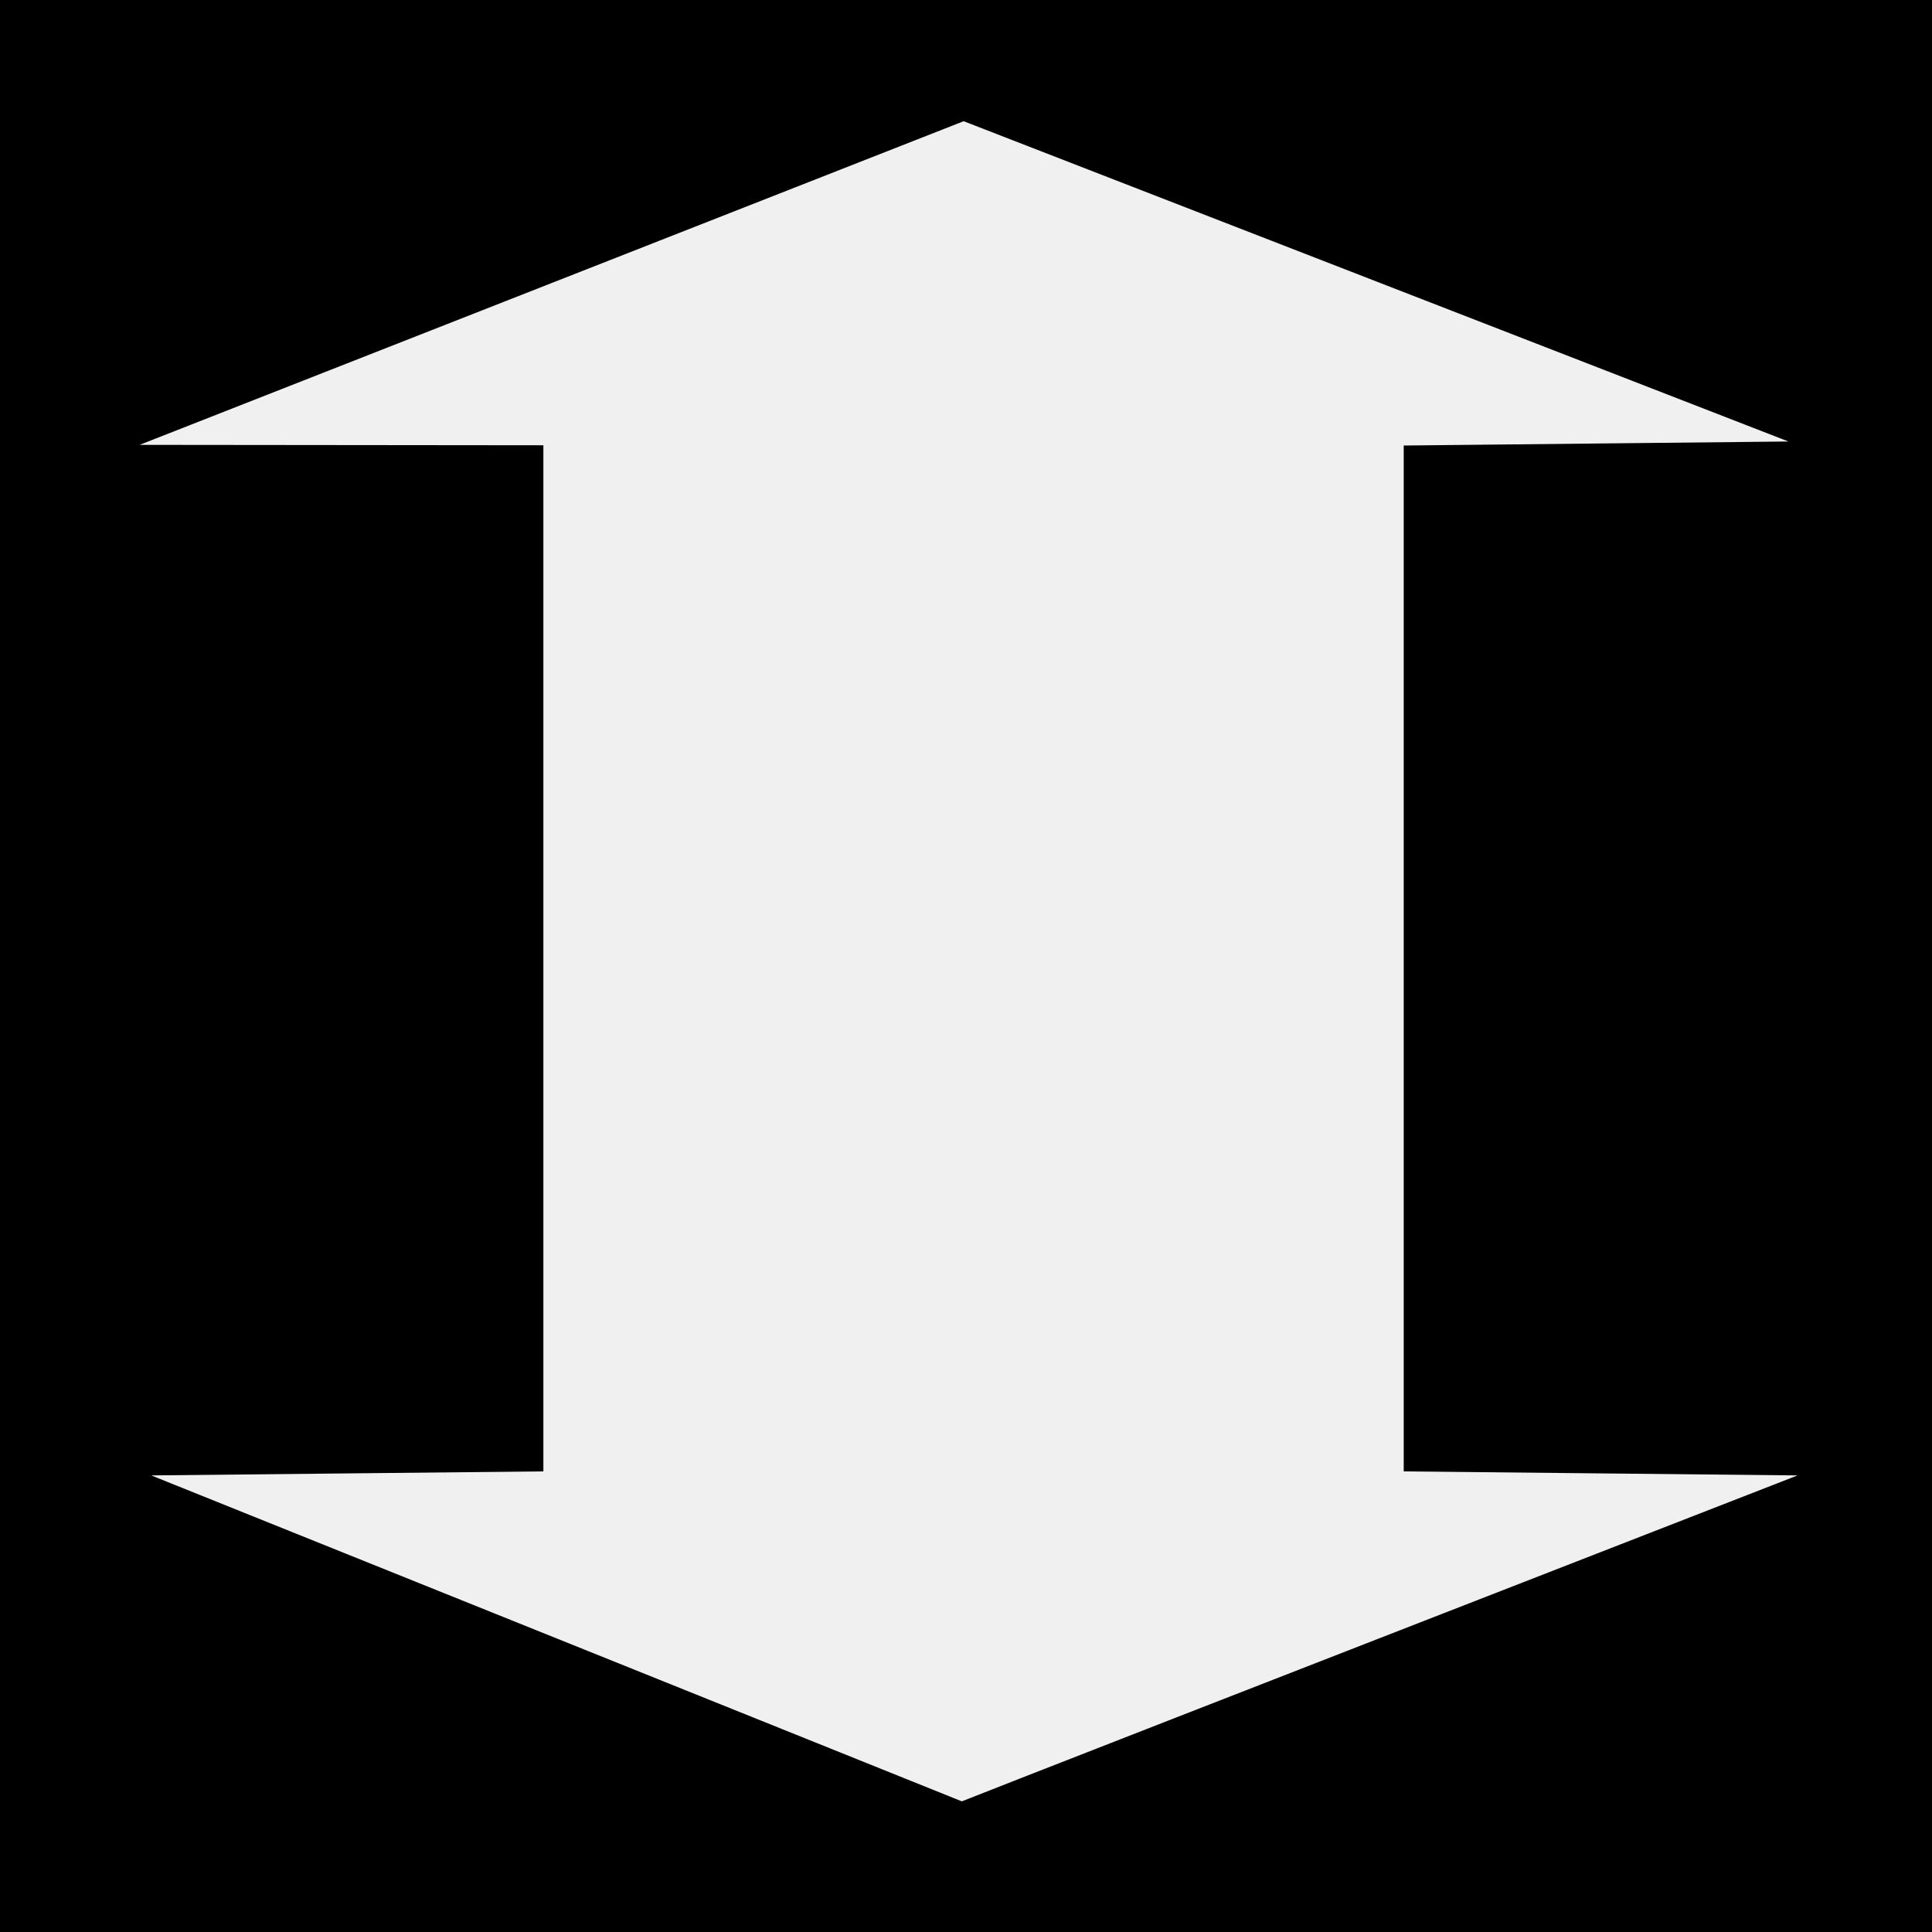
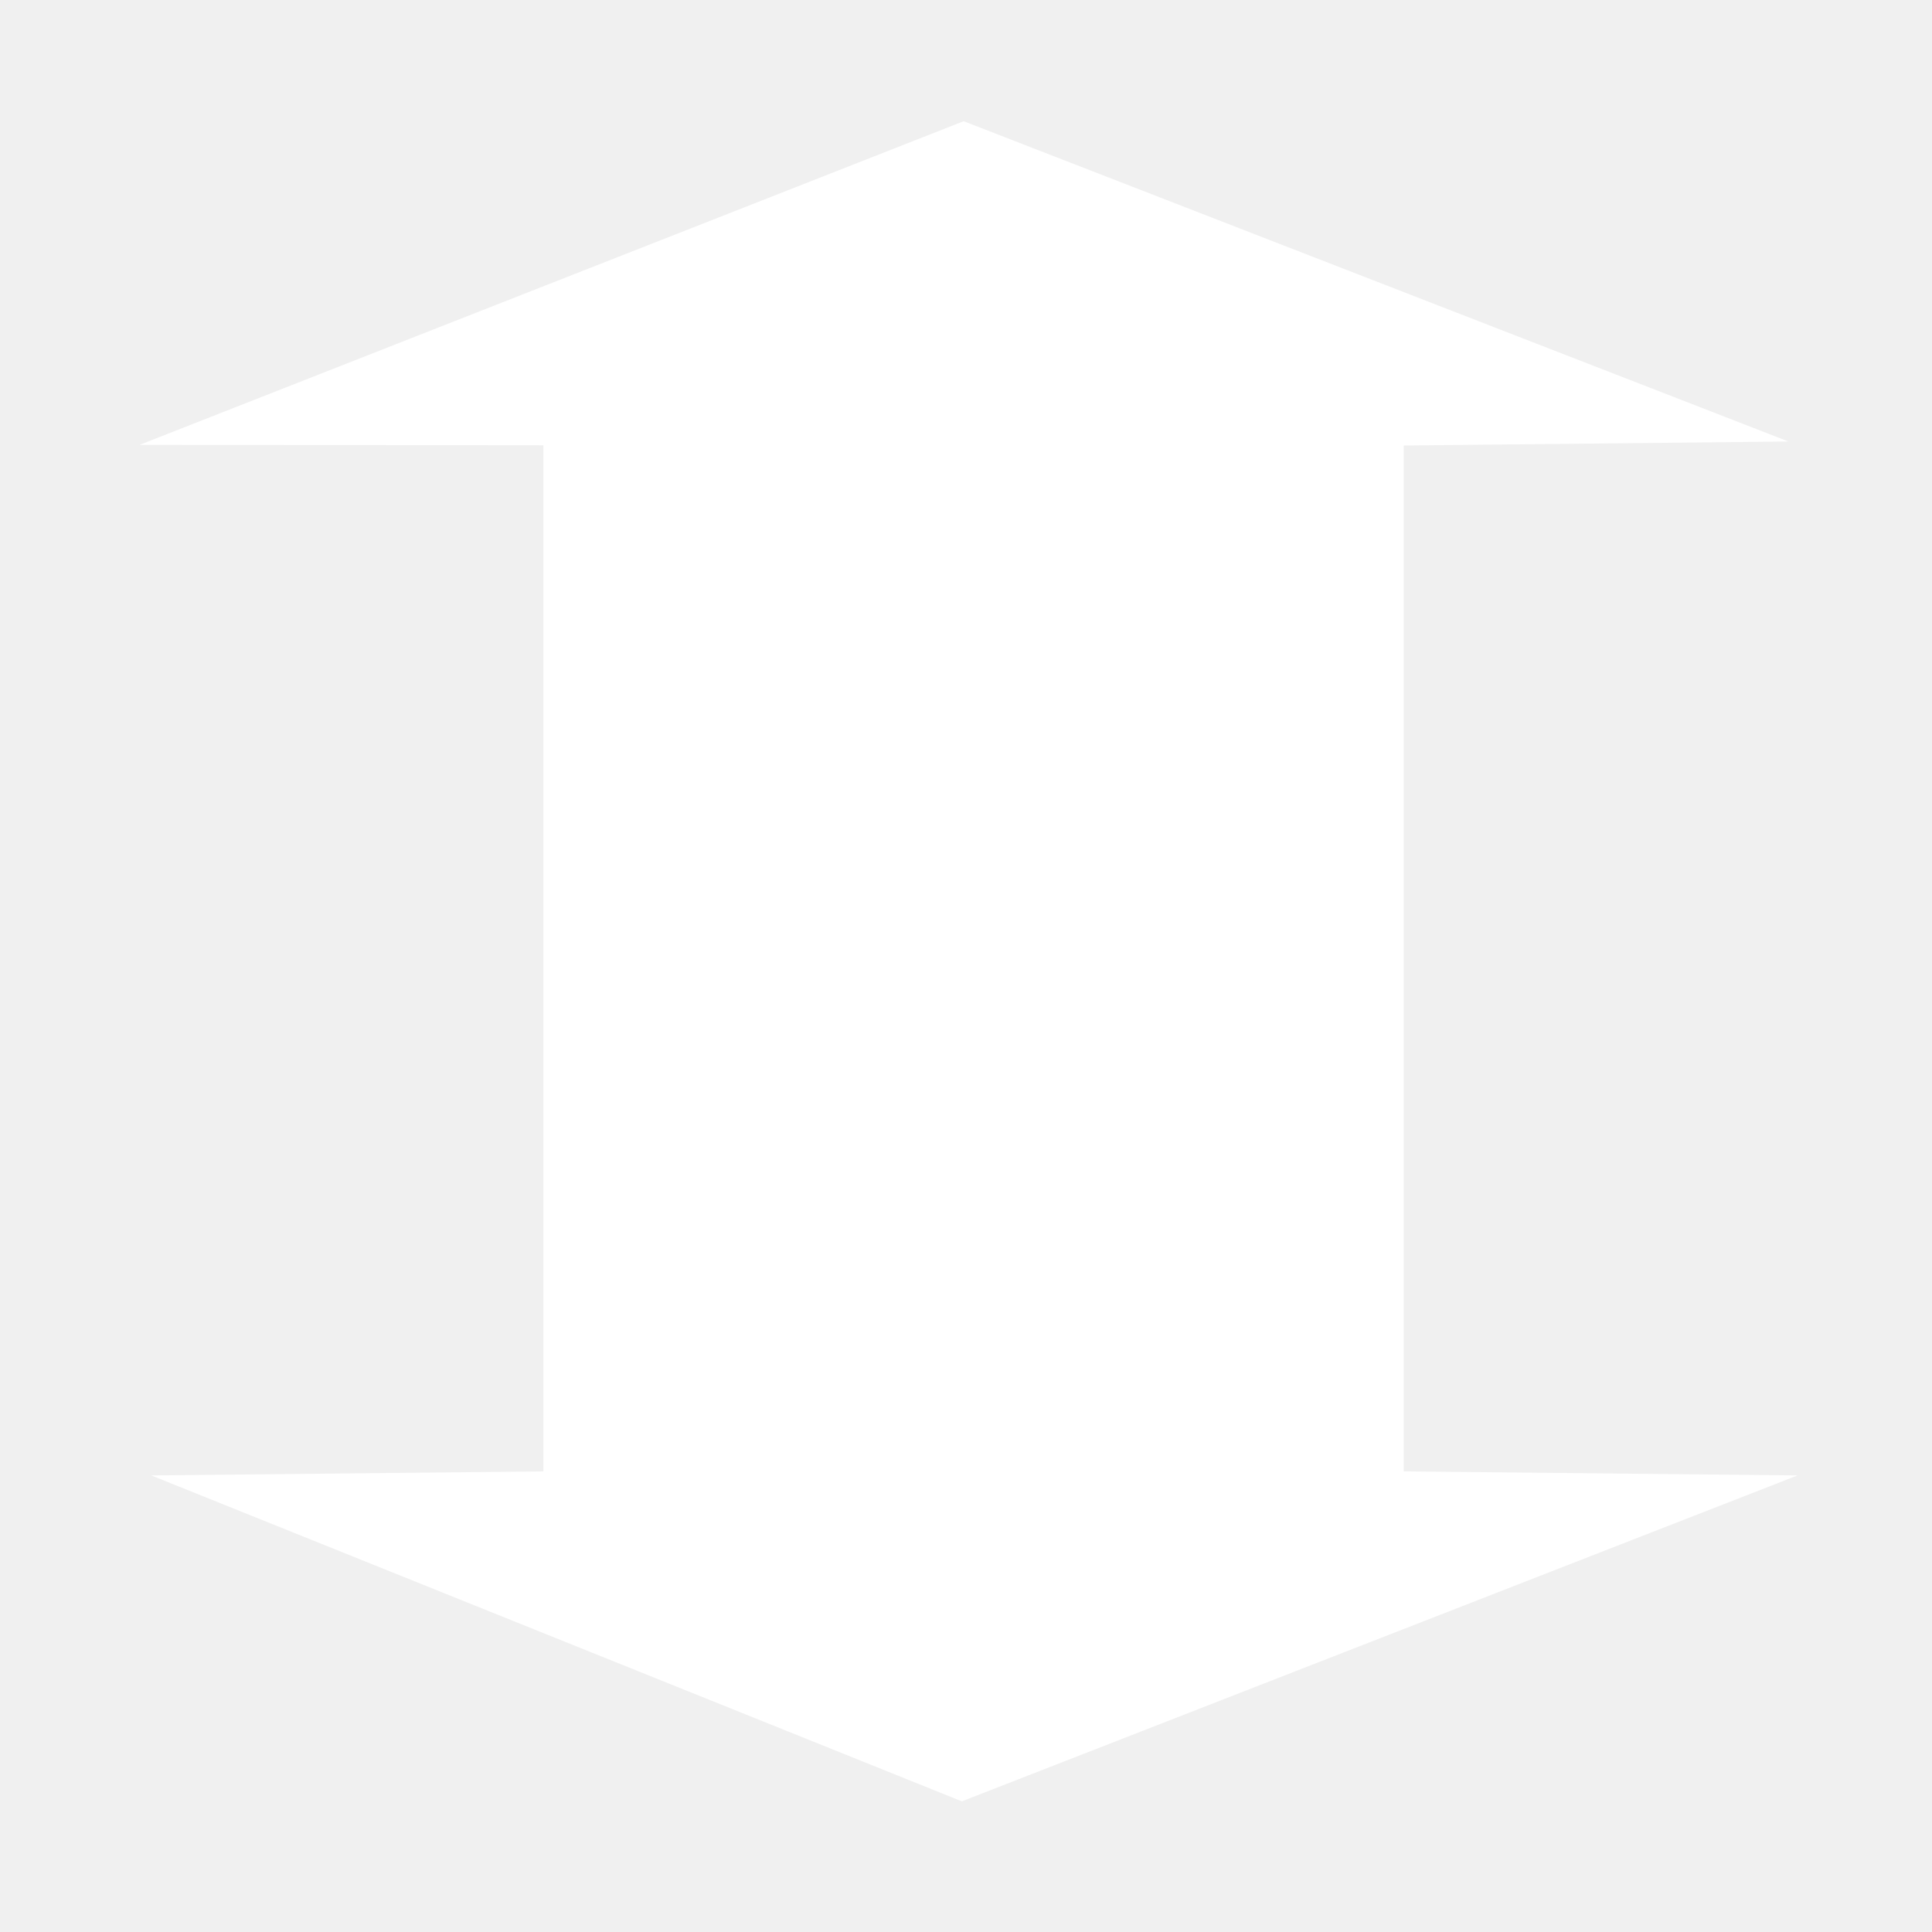
<svg xmlns="http://www.w3.org/2000/svg" version="1.1" width="256" height="256" id="svg3531">
  <defs id="defs3535" />
-   <path d="M 0,128 0,0 l 128,0 128,0 0,128 0,128 -128,0 L 0,256 0,128 z M 191.343,213.744 238.186,195.5 212.093,195.233 186,194.967 186,127 186,59.034 211.486,58.767 236.973,58.5 182.332,37.281 127.691,16.061 73.096,37.503 18.5,58.946 45.25,58.973 72,59 l 0,67.983 0,67.983 -25.979,0.267 -25.979,0.267 53.703,21.594 53.703,21.594 8.525,-3.35 c 4.689,-1.843 29.605,-11.56 55.368,-21.594 z" id="path3541" style="fill:#000000" />
+   <path d="M 238.186,195.5 186,194.967 186,59.034 236.973,58.5 127.691,16.061 18.5,58.946 72,59 72,194.967 20.043,195.5 127.45,238.688 z" id="path3541" style="fill:#ffffff" />
</svg>
